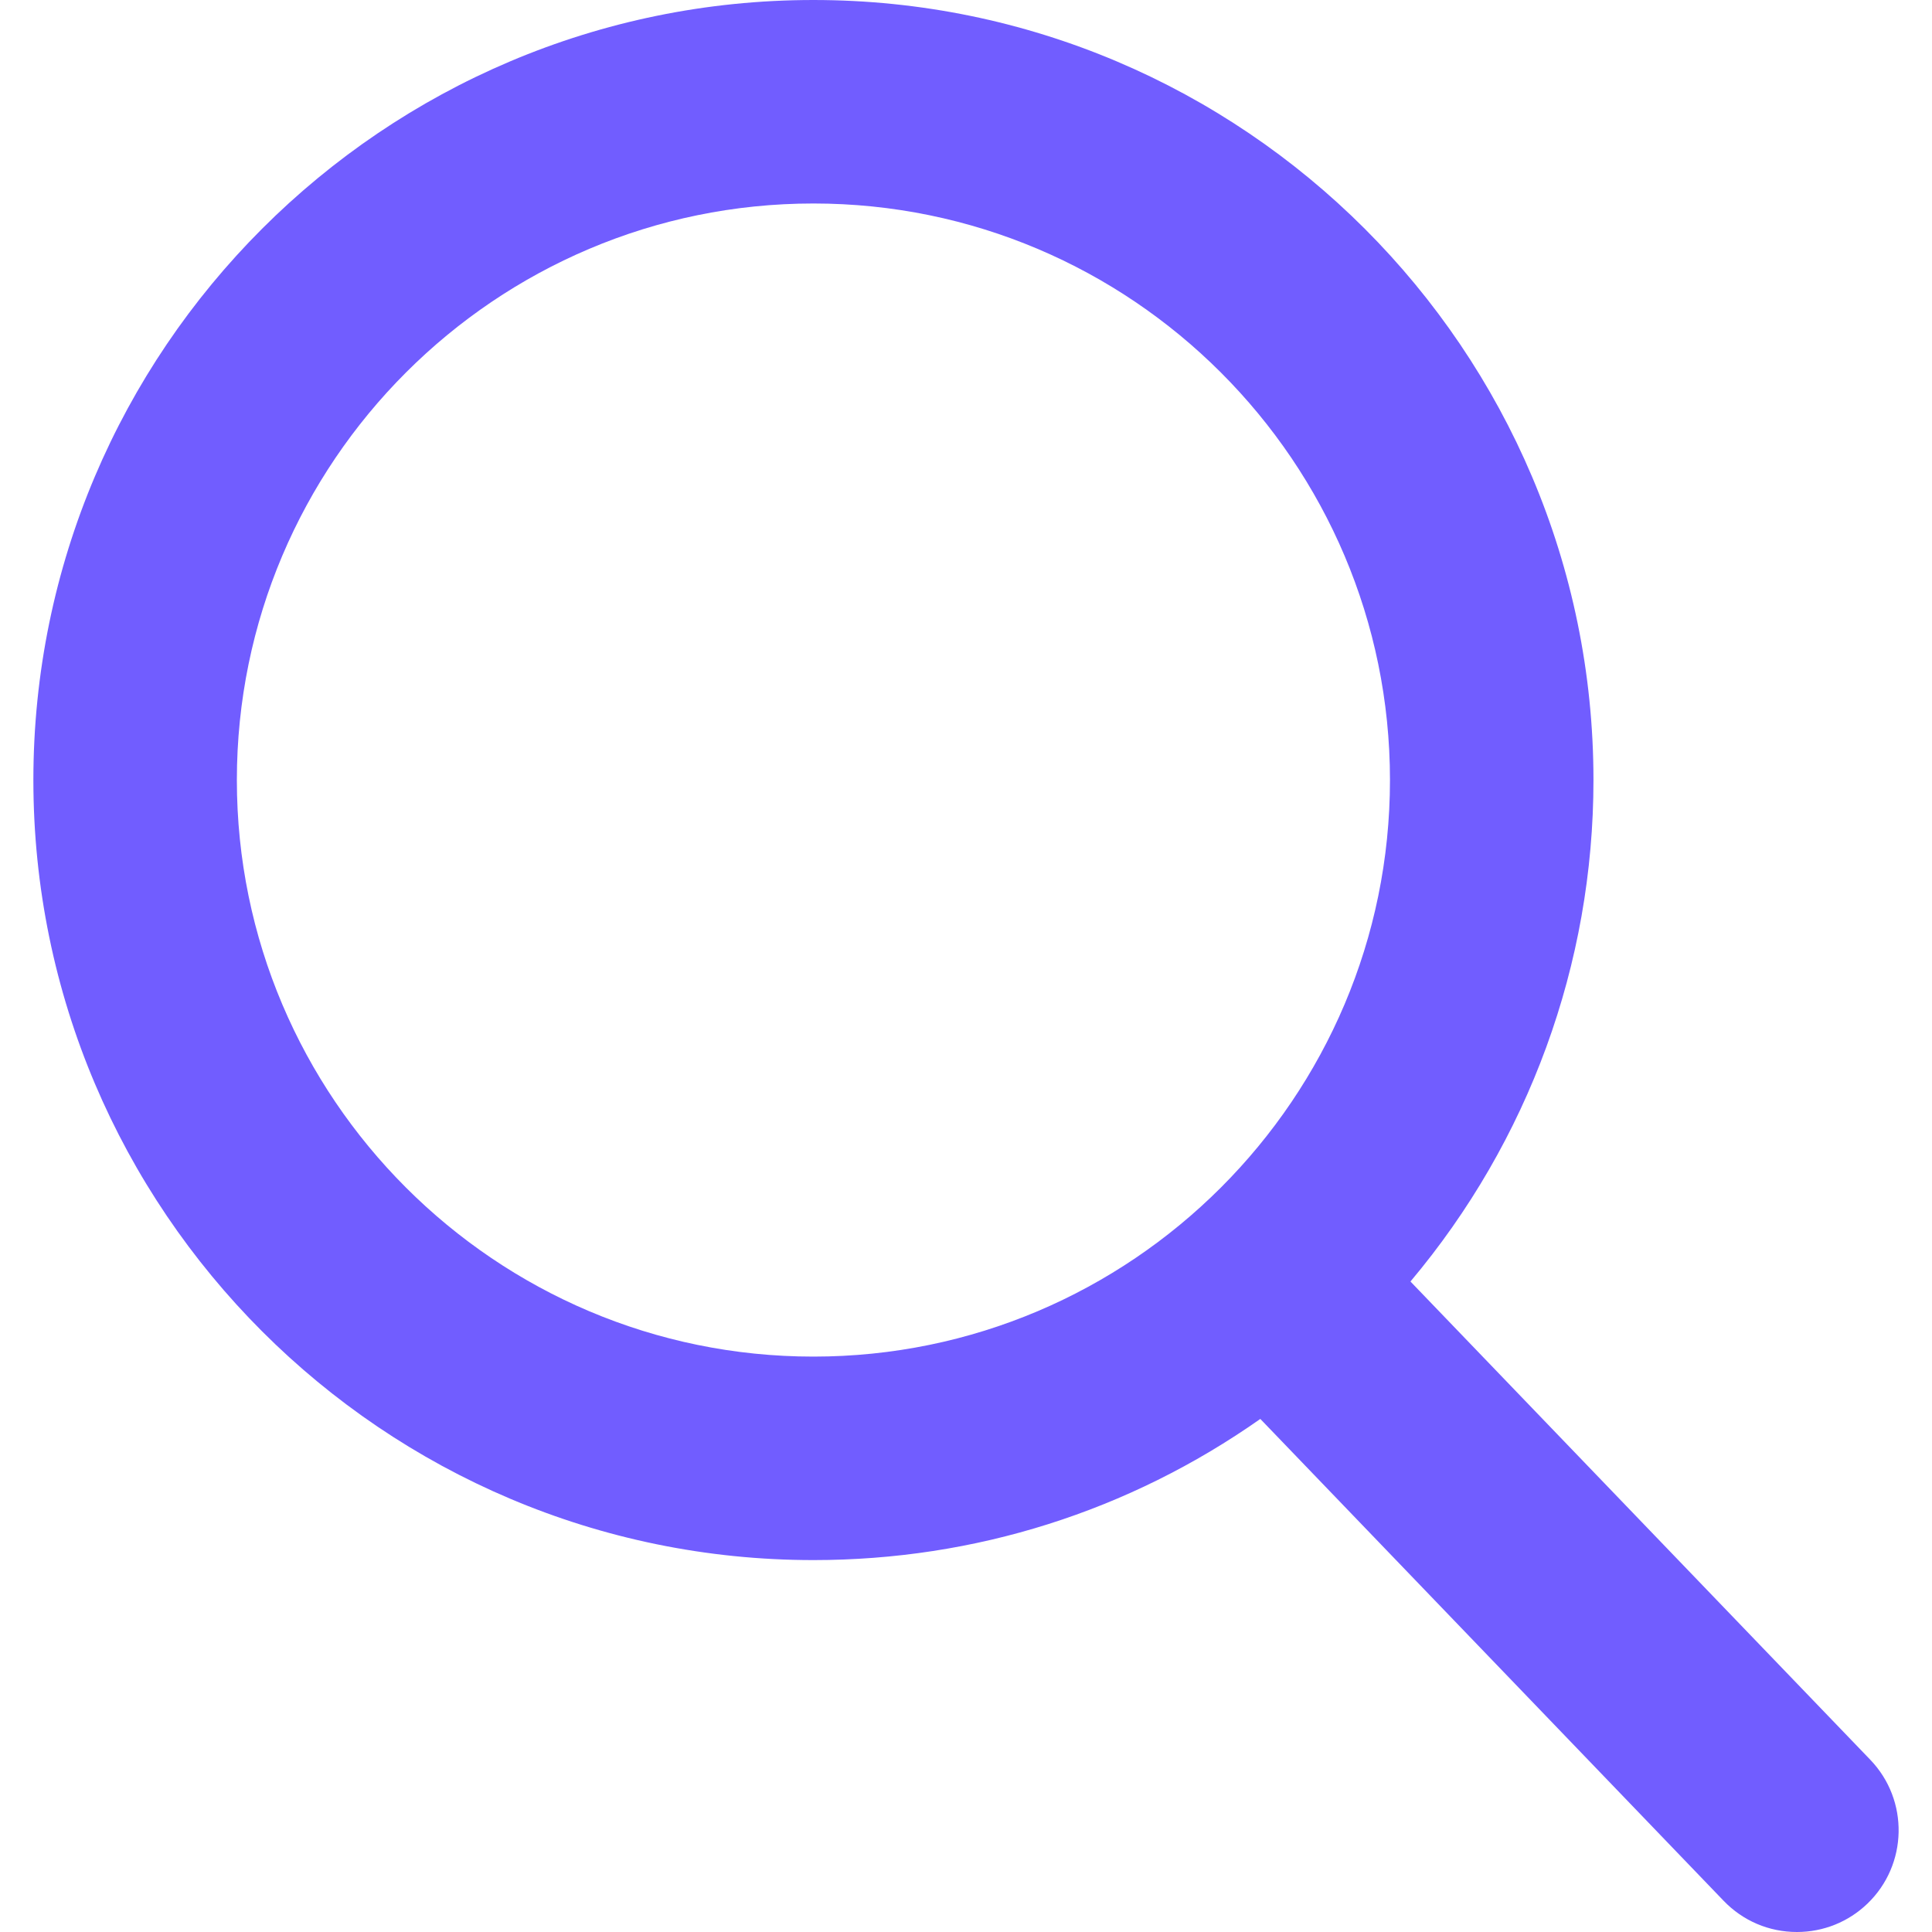
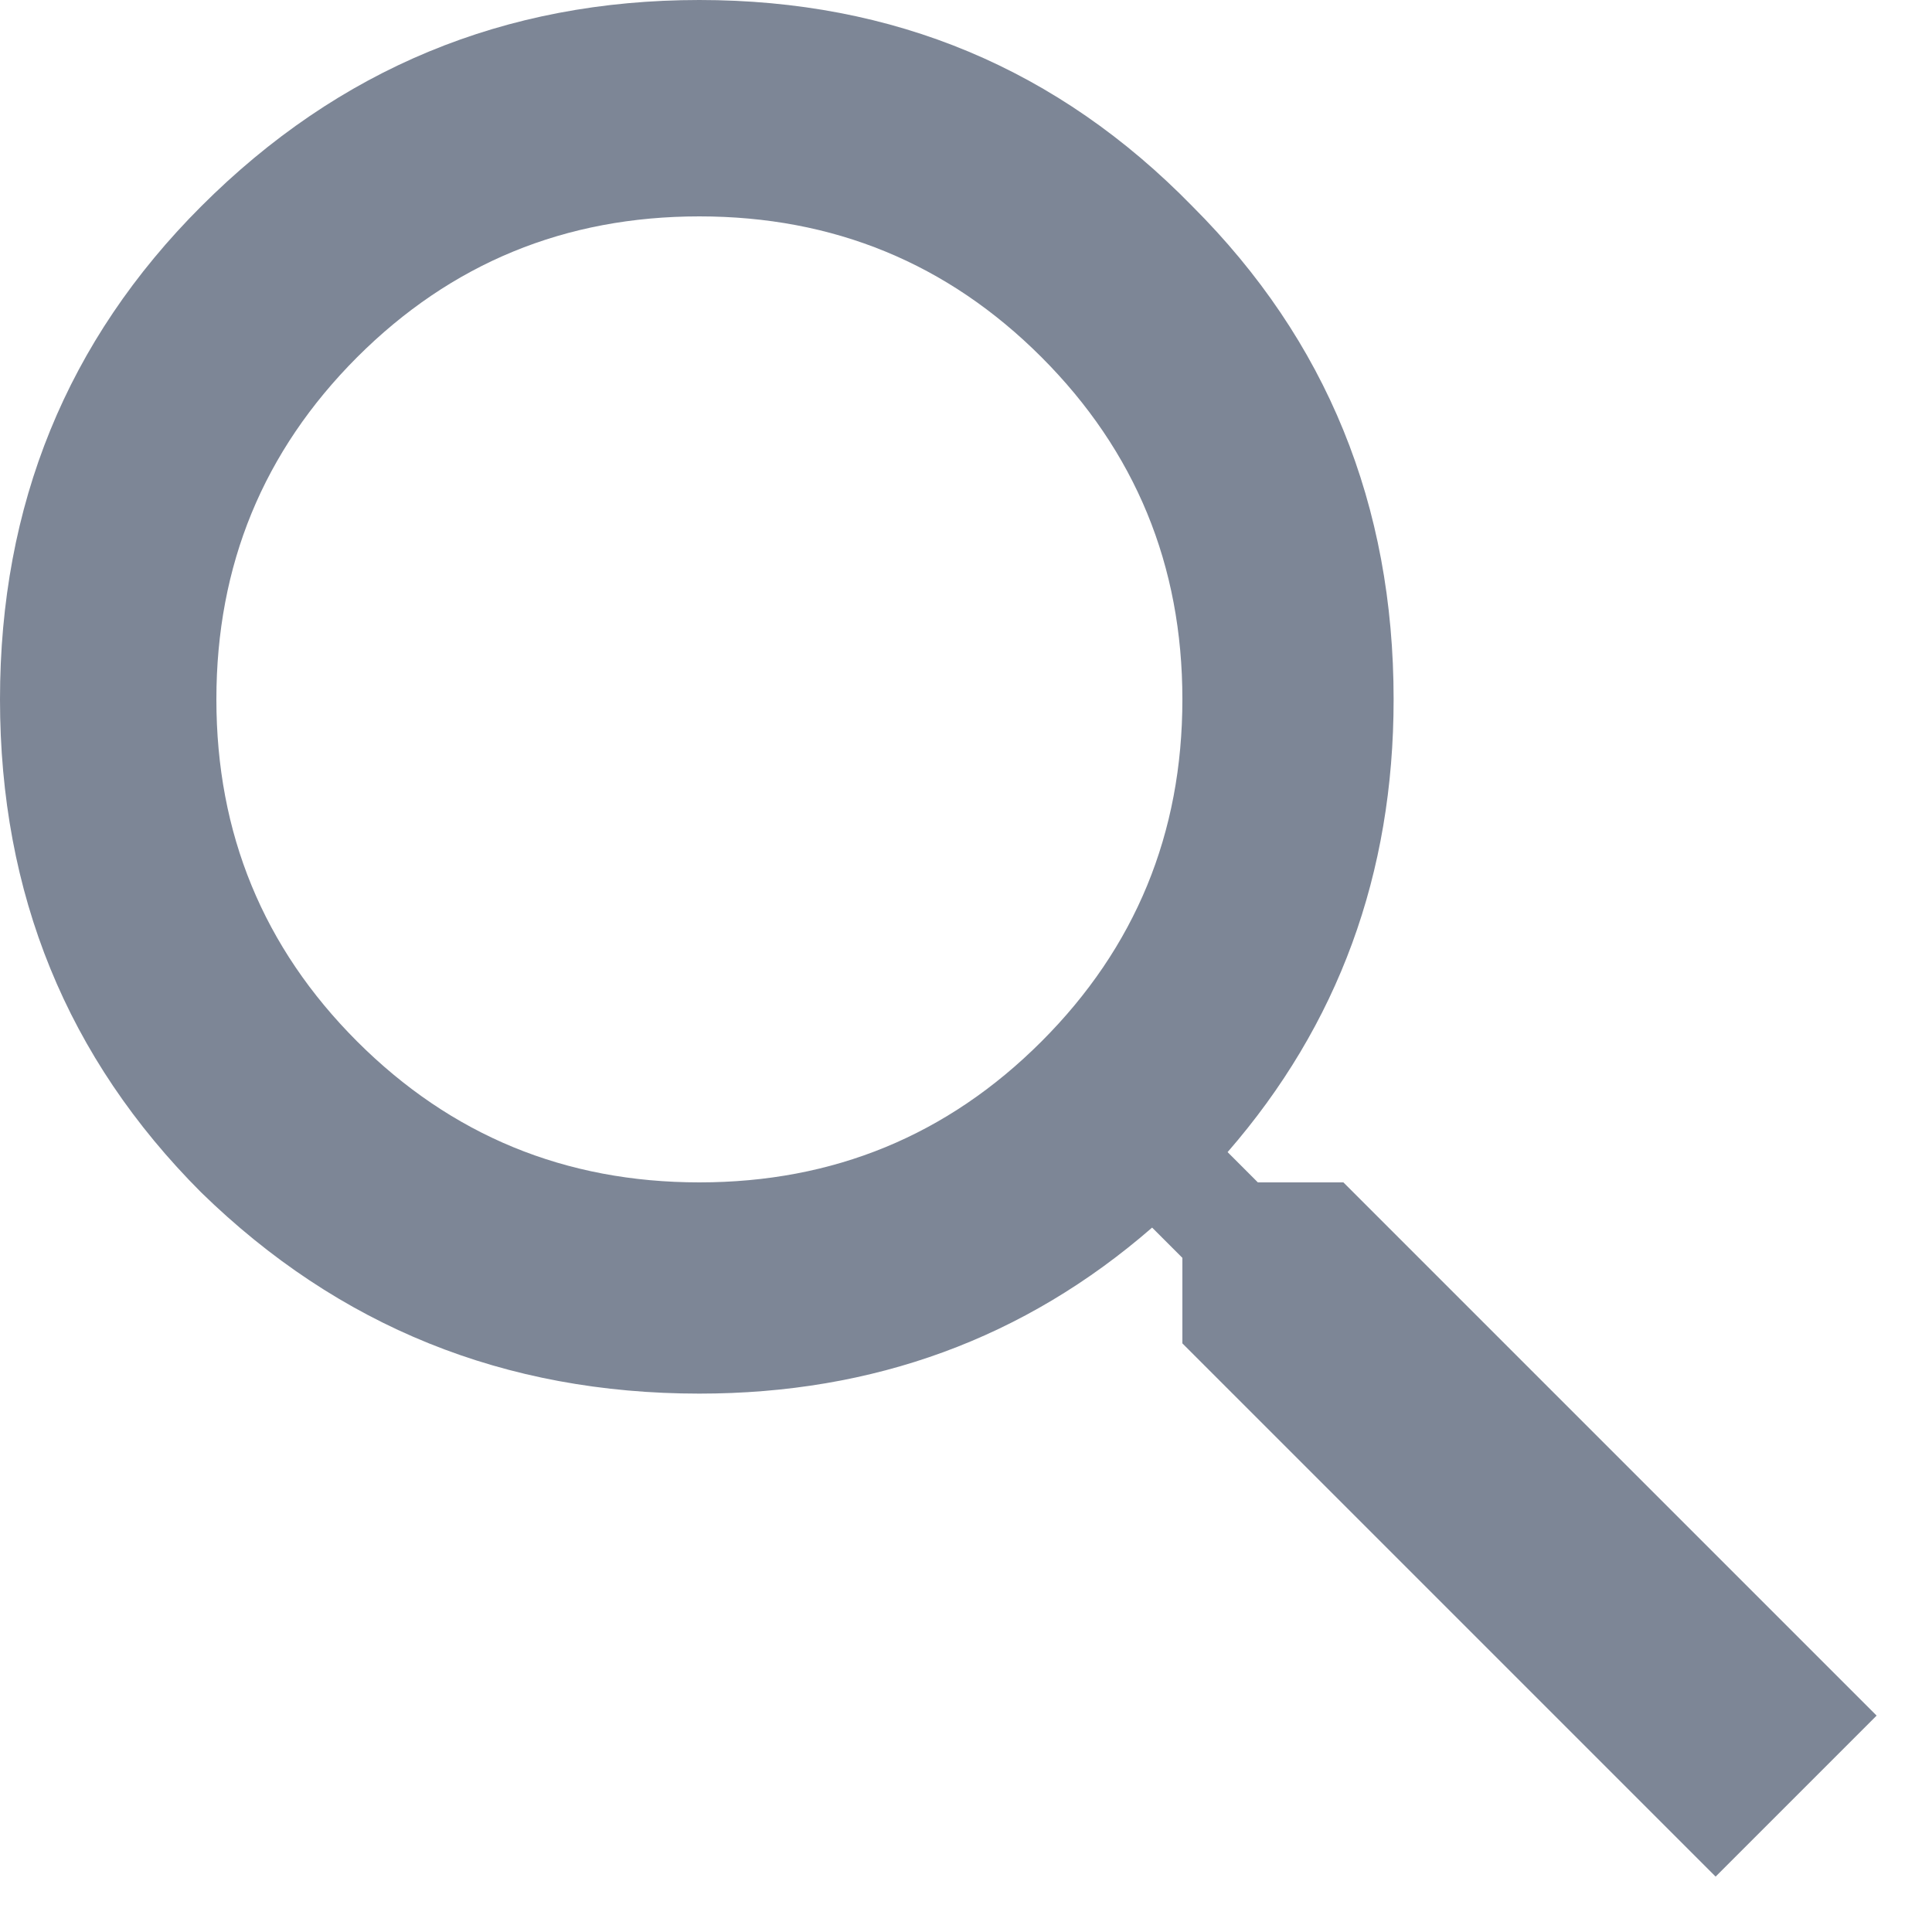
- <svg xmlns="http://www.w3.org/2000/svg" width="56.966" height="56.966">
-   <g>
-     <path d="m55.146,51.887l-13.558,-14.101c3.486,-4.144 5.396,-9.358 5.396,-14.786c0,-12.682 -10.318,-23 -23,-23s-23,10.318 -23,23s10.318,23 23,23c4.761,0 9.298,-1.436 13.177,-4.162l13.661,14.208c0.571,0.593 1.339,0.92 2.162,0.92c0.779,0 1.518,-0.297 2.079,-0.837c1.192,-1.147 1.23,-3.049 0.083,-4.242zm-31.162,-45.887c9.374,0 17,7.626 17,17s-7.626,17 -17,17s-17,-7.626 -17,-17s7.626,-17 17,-17z" id="svg_1" fill="#715dff" />
-     <g id="svg_2" />
-     <g id="svg_3" />
-     <g id="svg_4" />
-     <g id="svg_5" />
-     <g id="svg_6" />
-     <g id="svg_7" />
-     <g id="svg_8" />
-     <g id="svg_9" />
-     <g id="svg_10" />
-     <g id="svg_11" />
-     <g id="svg_12" />
-     <g id="svg_13" />
-     <g id="svg_14" />
-     <g id="svg_15" />
-     <g id="svg_16" />
-   </g>
+ <svg xmlns="http://www.w3.org/2000/svg" width="15" height="15" viewBox="0 0 15 15" fill="none">
+   <path d="M2.773 8.086C3.503 8.815 4.388 9.18 5.43 9.18C6.471 9.18 7.357 8.815 8.086 8.086C8.815 7.357 9.18 6.471 9.18 5.43C9.18 4.388 8.815 3.503 8.086 2.773C7.357 2.044 6.471 1.68 5.43 1.68C4.388 1.68 3.503 2.044 2.773 2.773C2.044 3.503 1.68 4.388 1.68 5.43C1.68 6.471 2.044 7.357 2.773 8.086ZM10.43 9.18L14.57 13.32L13.32 14.57L9.18 10.43V9.766L8.945 9.531C7.956 10.391 6.784 10.82 5.43 10.82C3.919 10.82 2.63 10.3 1.562 9.258C0.521 8.216 0 6.94 0 5.43C0 3.919 0.521 2.643 1.562 1.602C2.63 0.534 3.919 0 5.43 0C6.94 0 8.216 0.534 9.258 1.602C10.3 2.643 10.82 3.919 10.82 5.43C10.82 6.784 10.391 7.956 9.531 8.945L9.766 9.18H10.43Z" fill="#7D8696" />
</svg>
